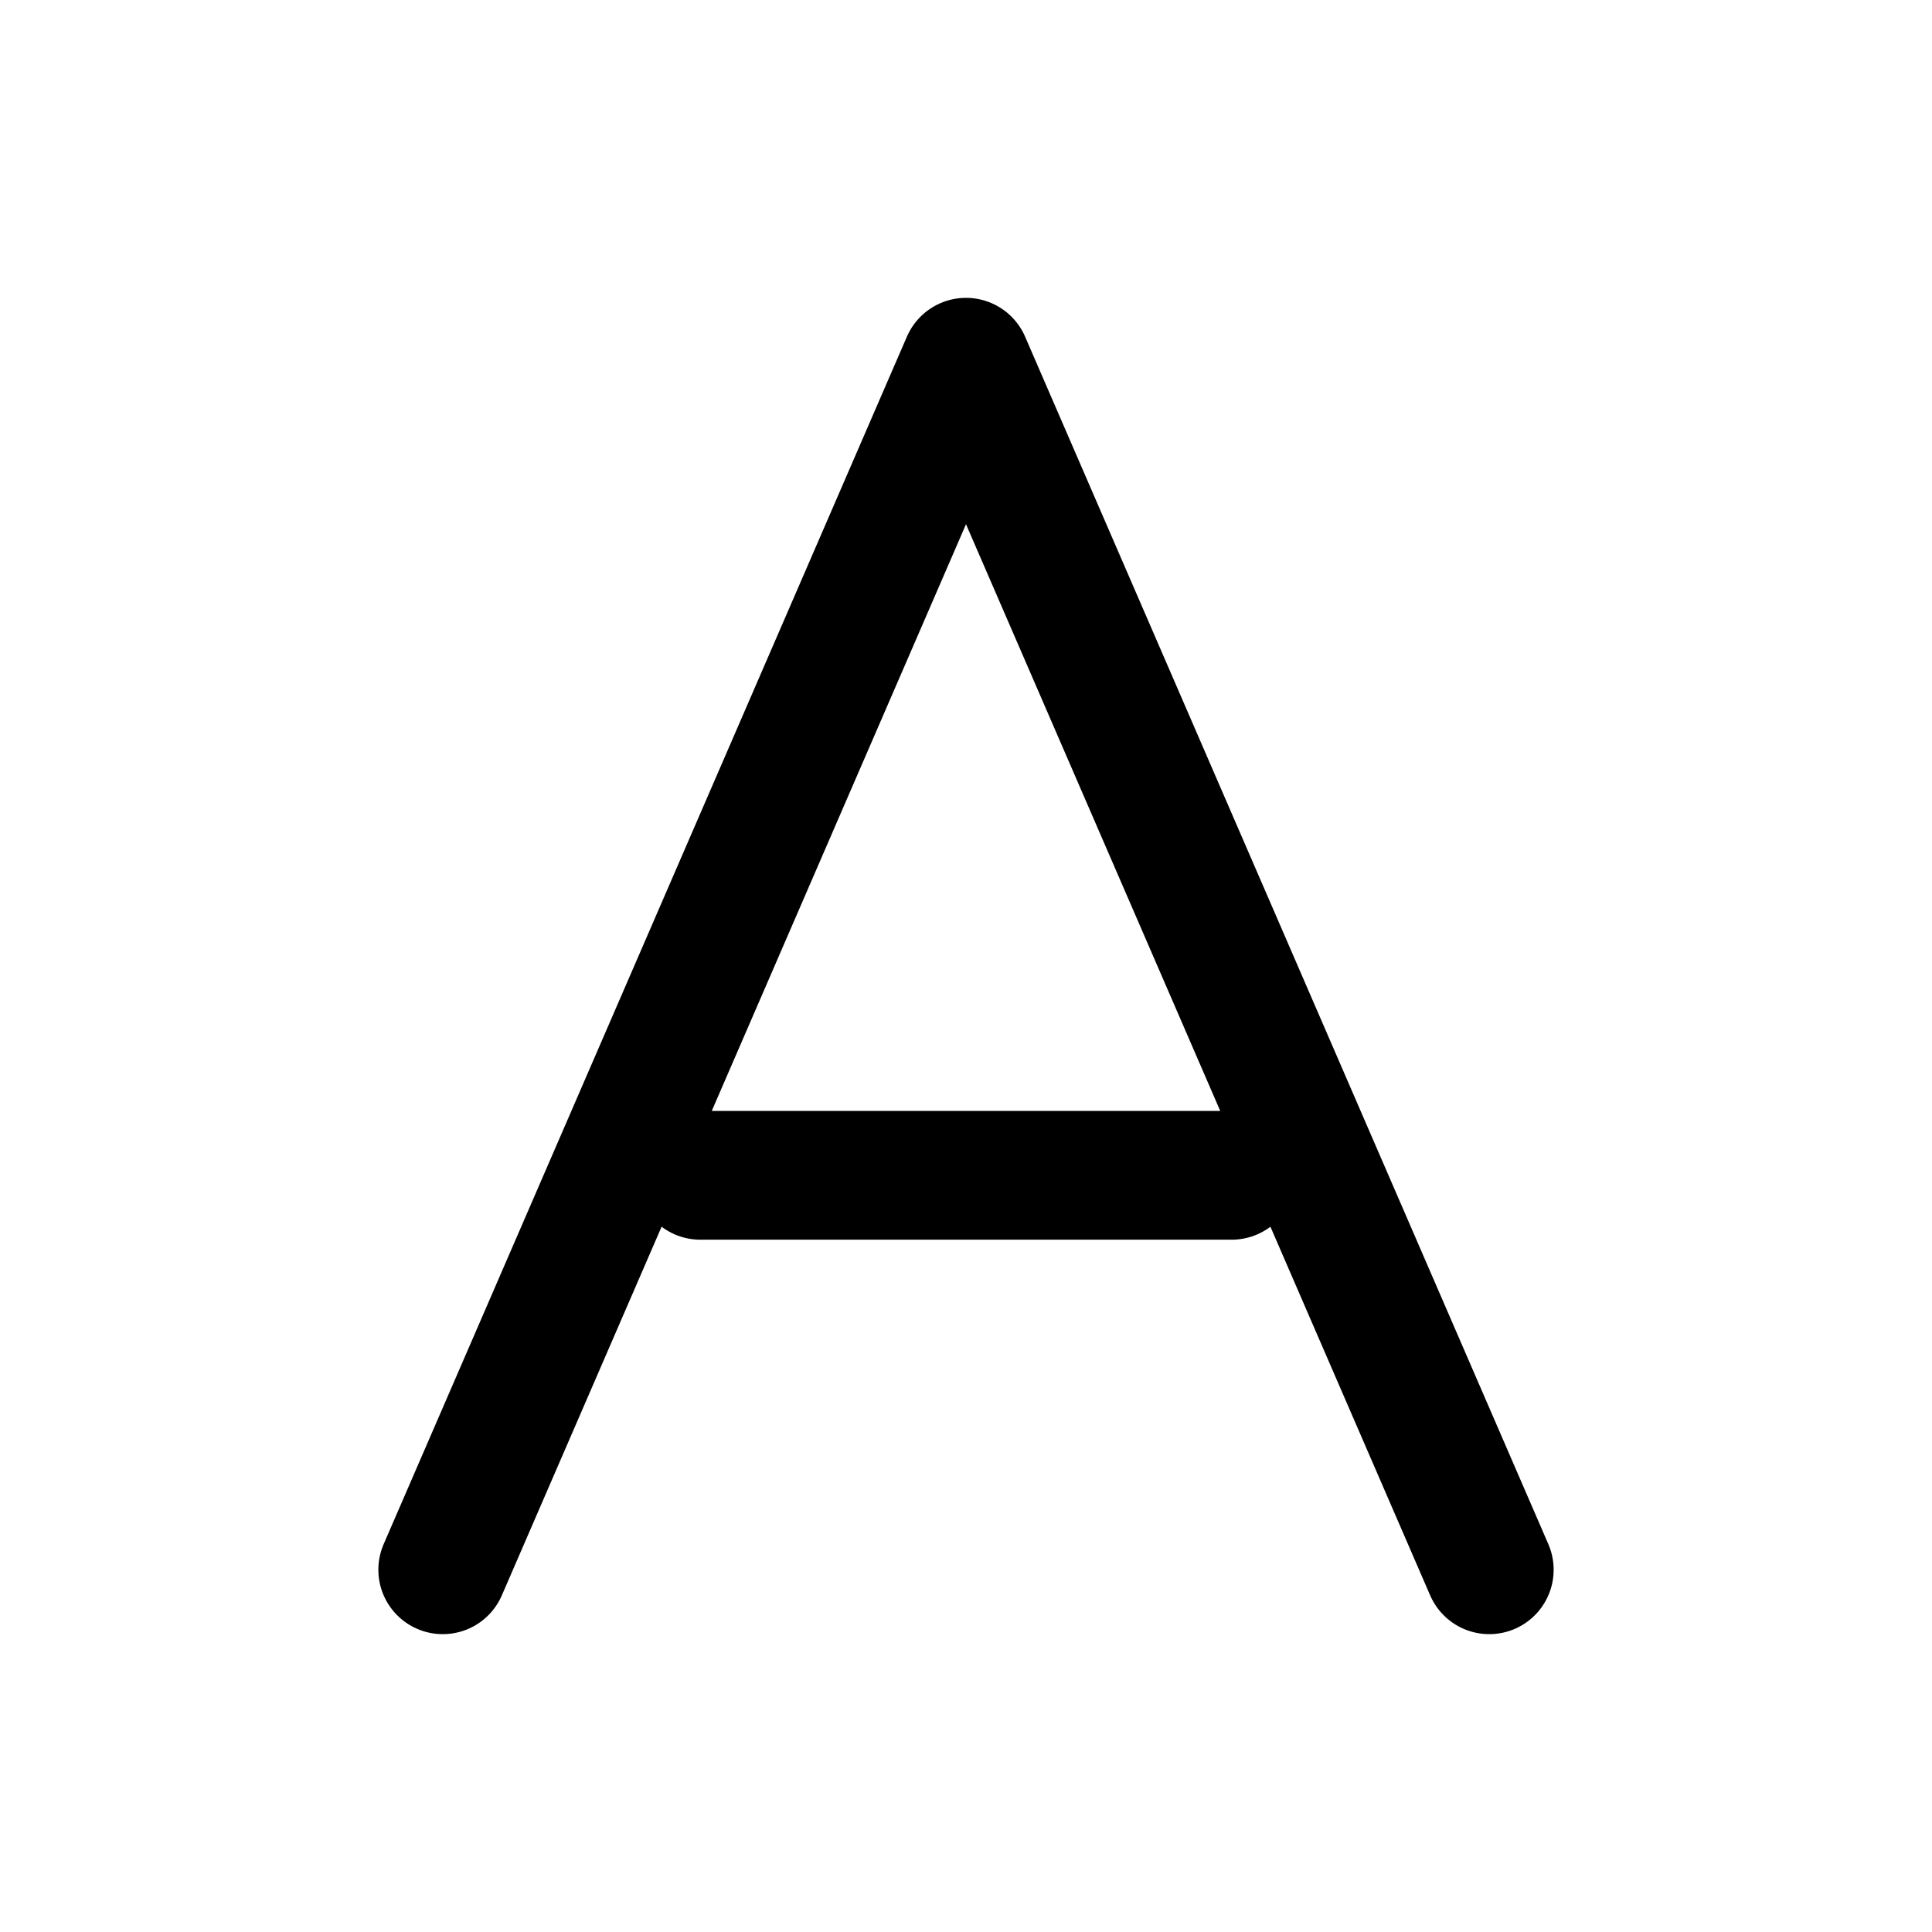
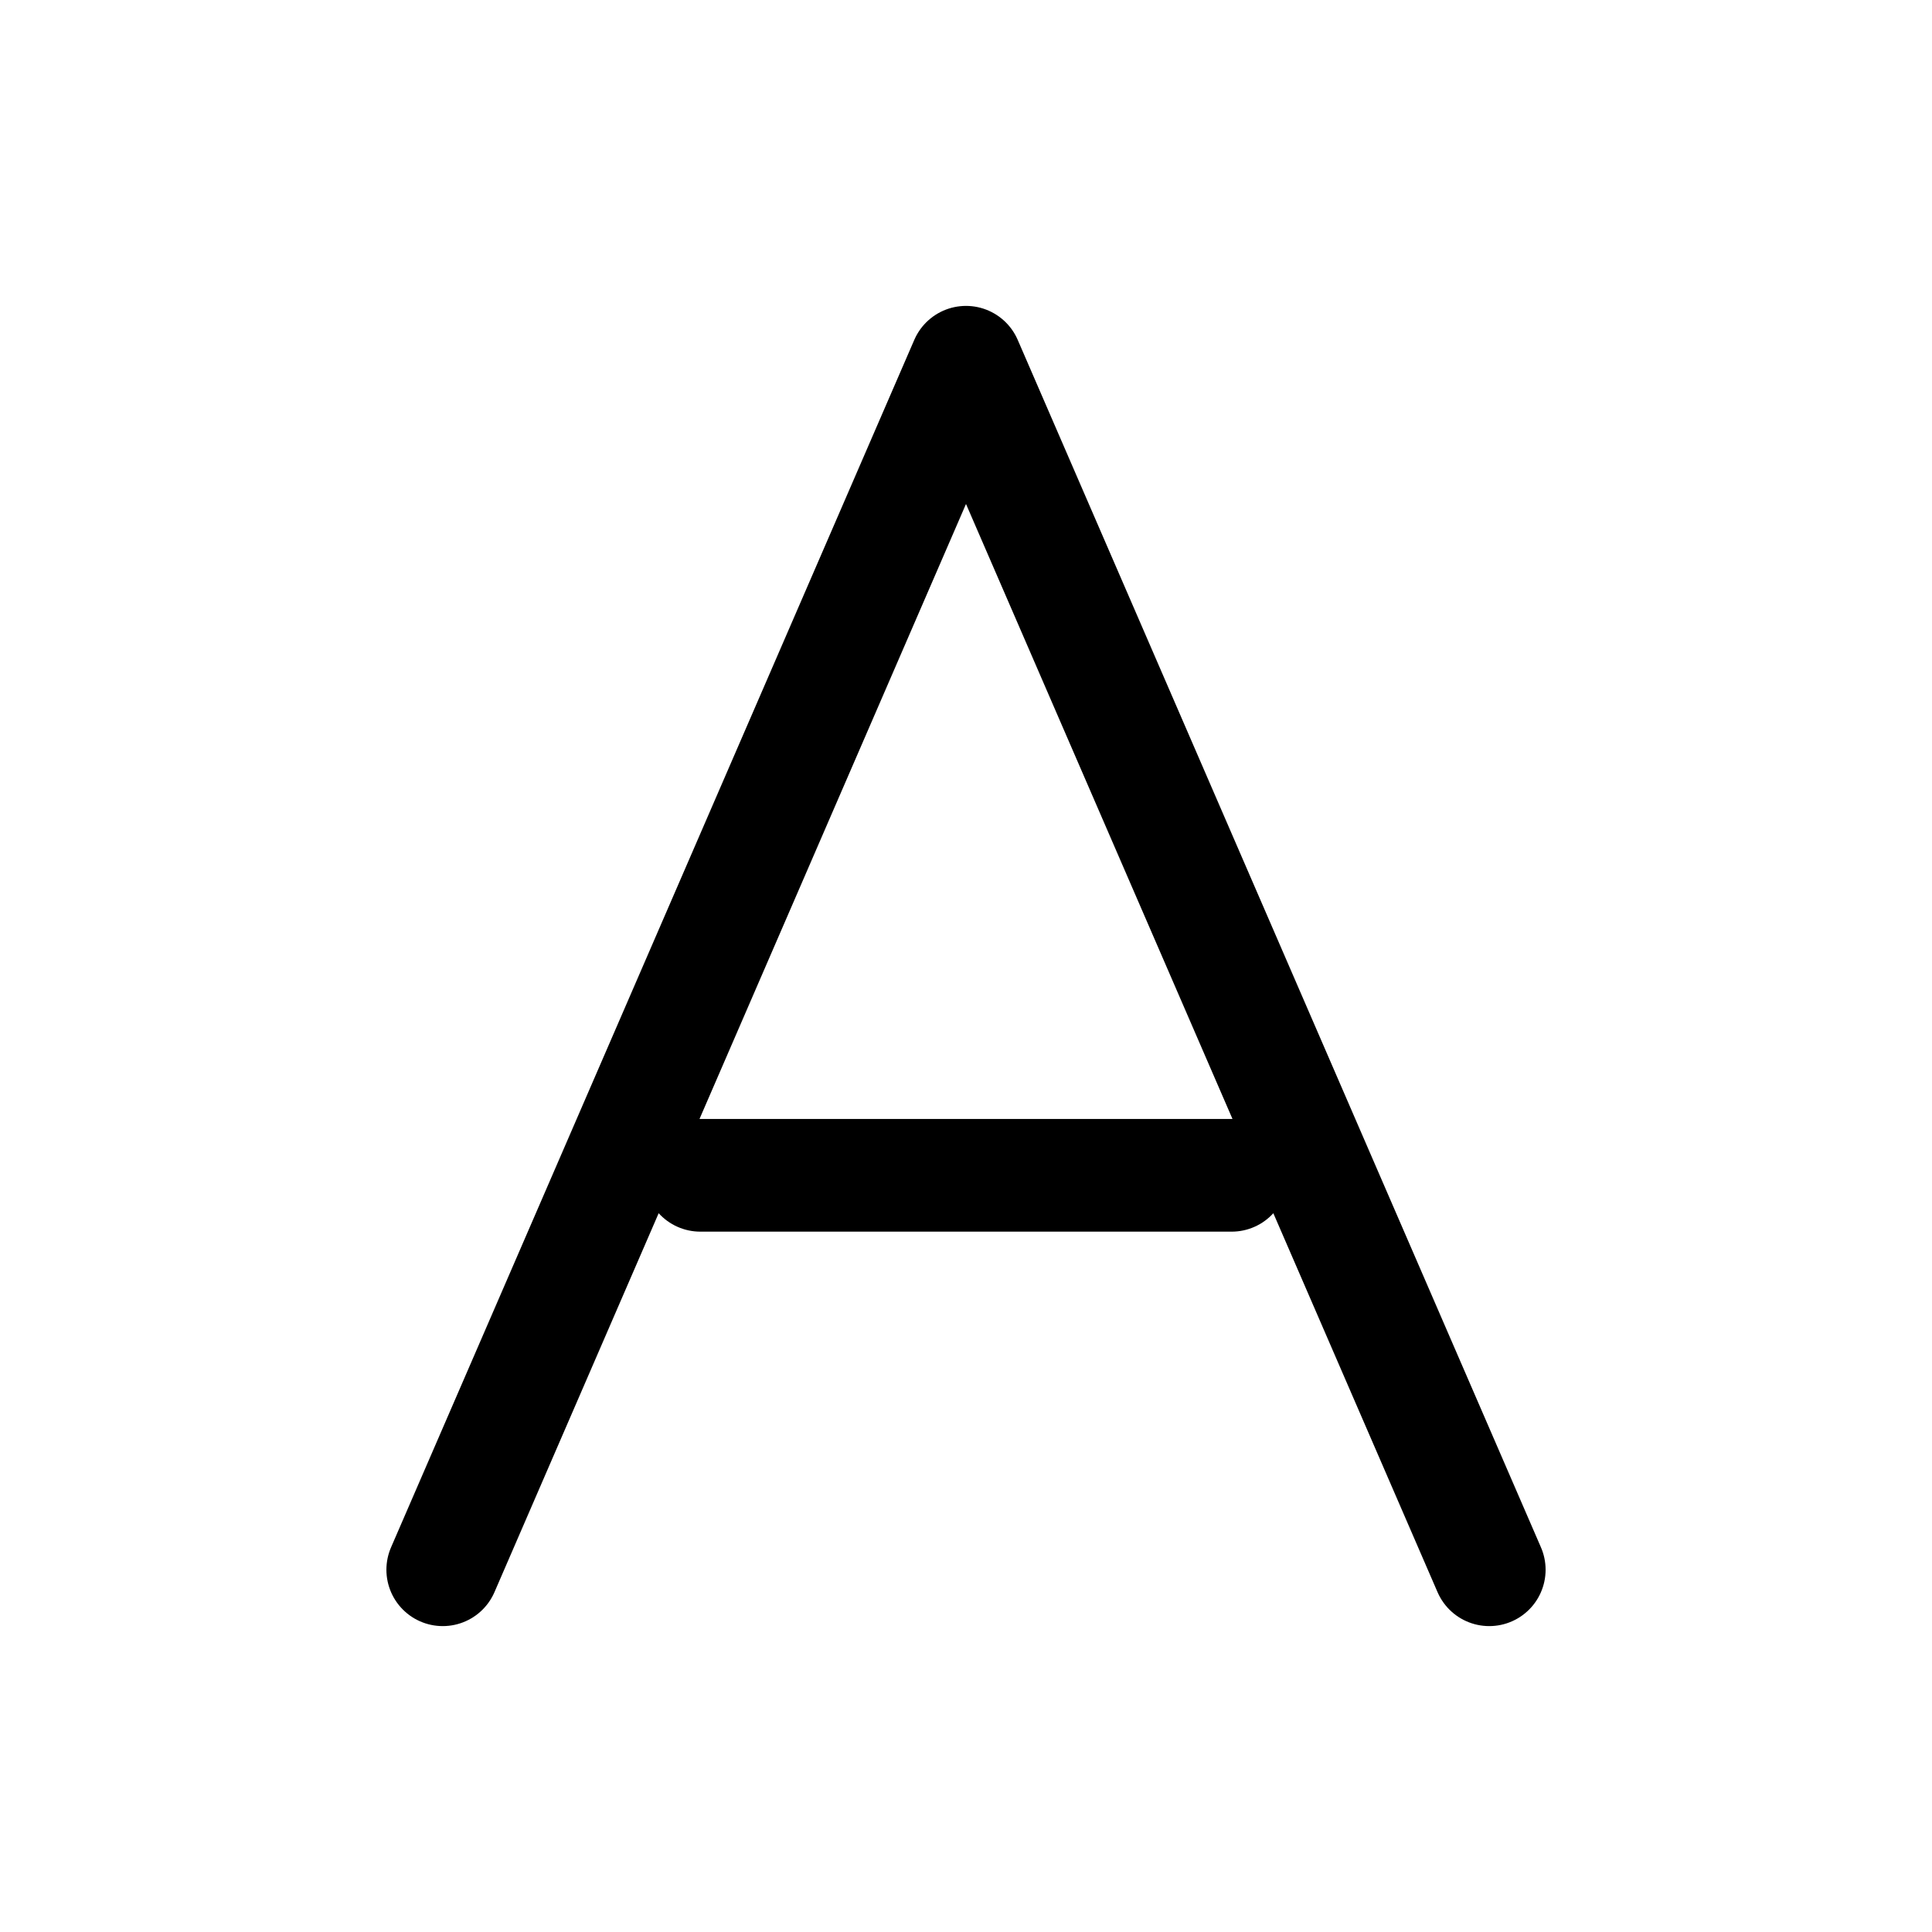
- <svg xmlns="http://www.w3.org/2000/svg" viewBox="0 0 24 24" fill="none" stroke="#000" stroke-width="1.6" stroke-linecap="round" stroke-linejoin="round">
+ <svg xmlns="http://www.w3.org/2000/svg" viewBox="0 0 24 24" fill="none" stroke="#000" stroke-width="1.4" stroke-linecap="round" stroke-linejoin="round">
  <path d="M5.5 19.5 12 4.5l6.5 15M8.7 14.6h6.6" />
</svg>
